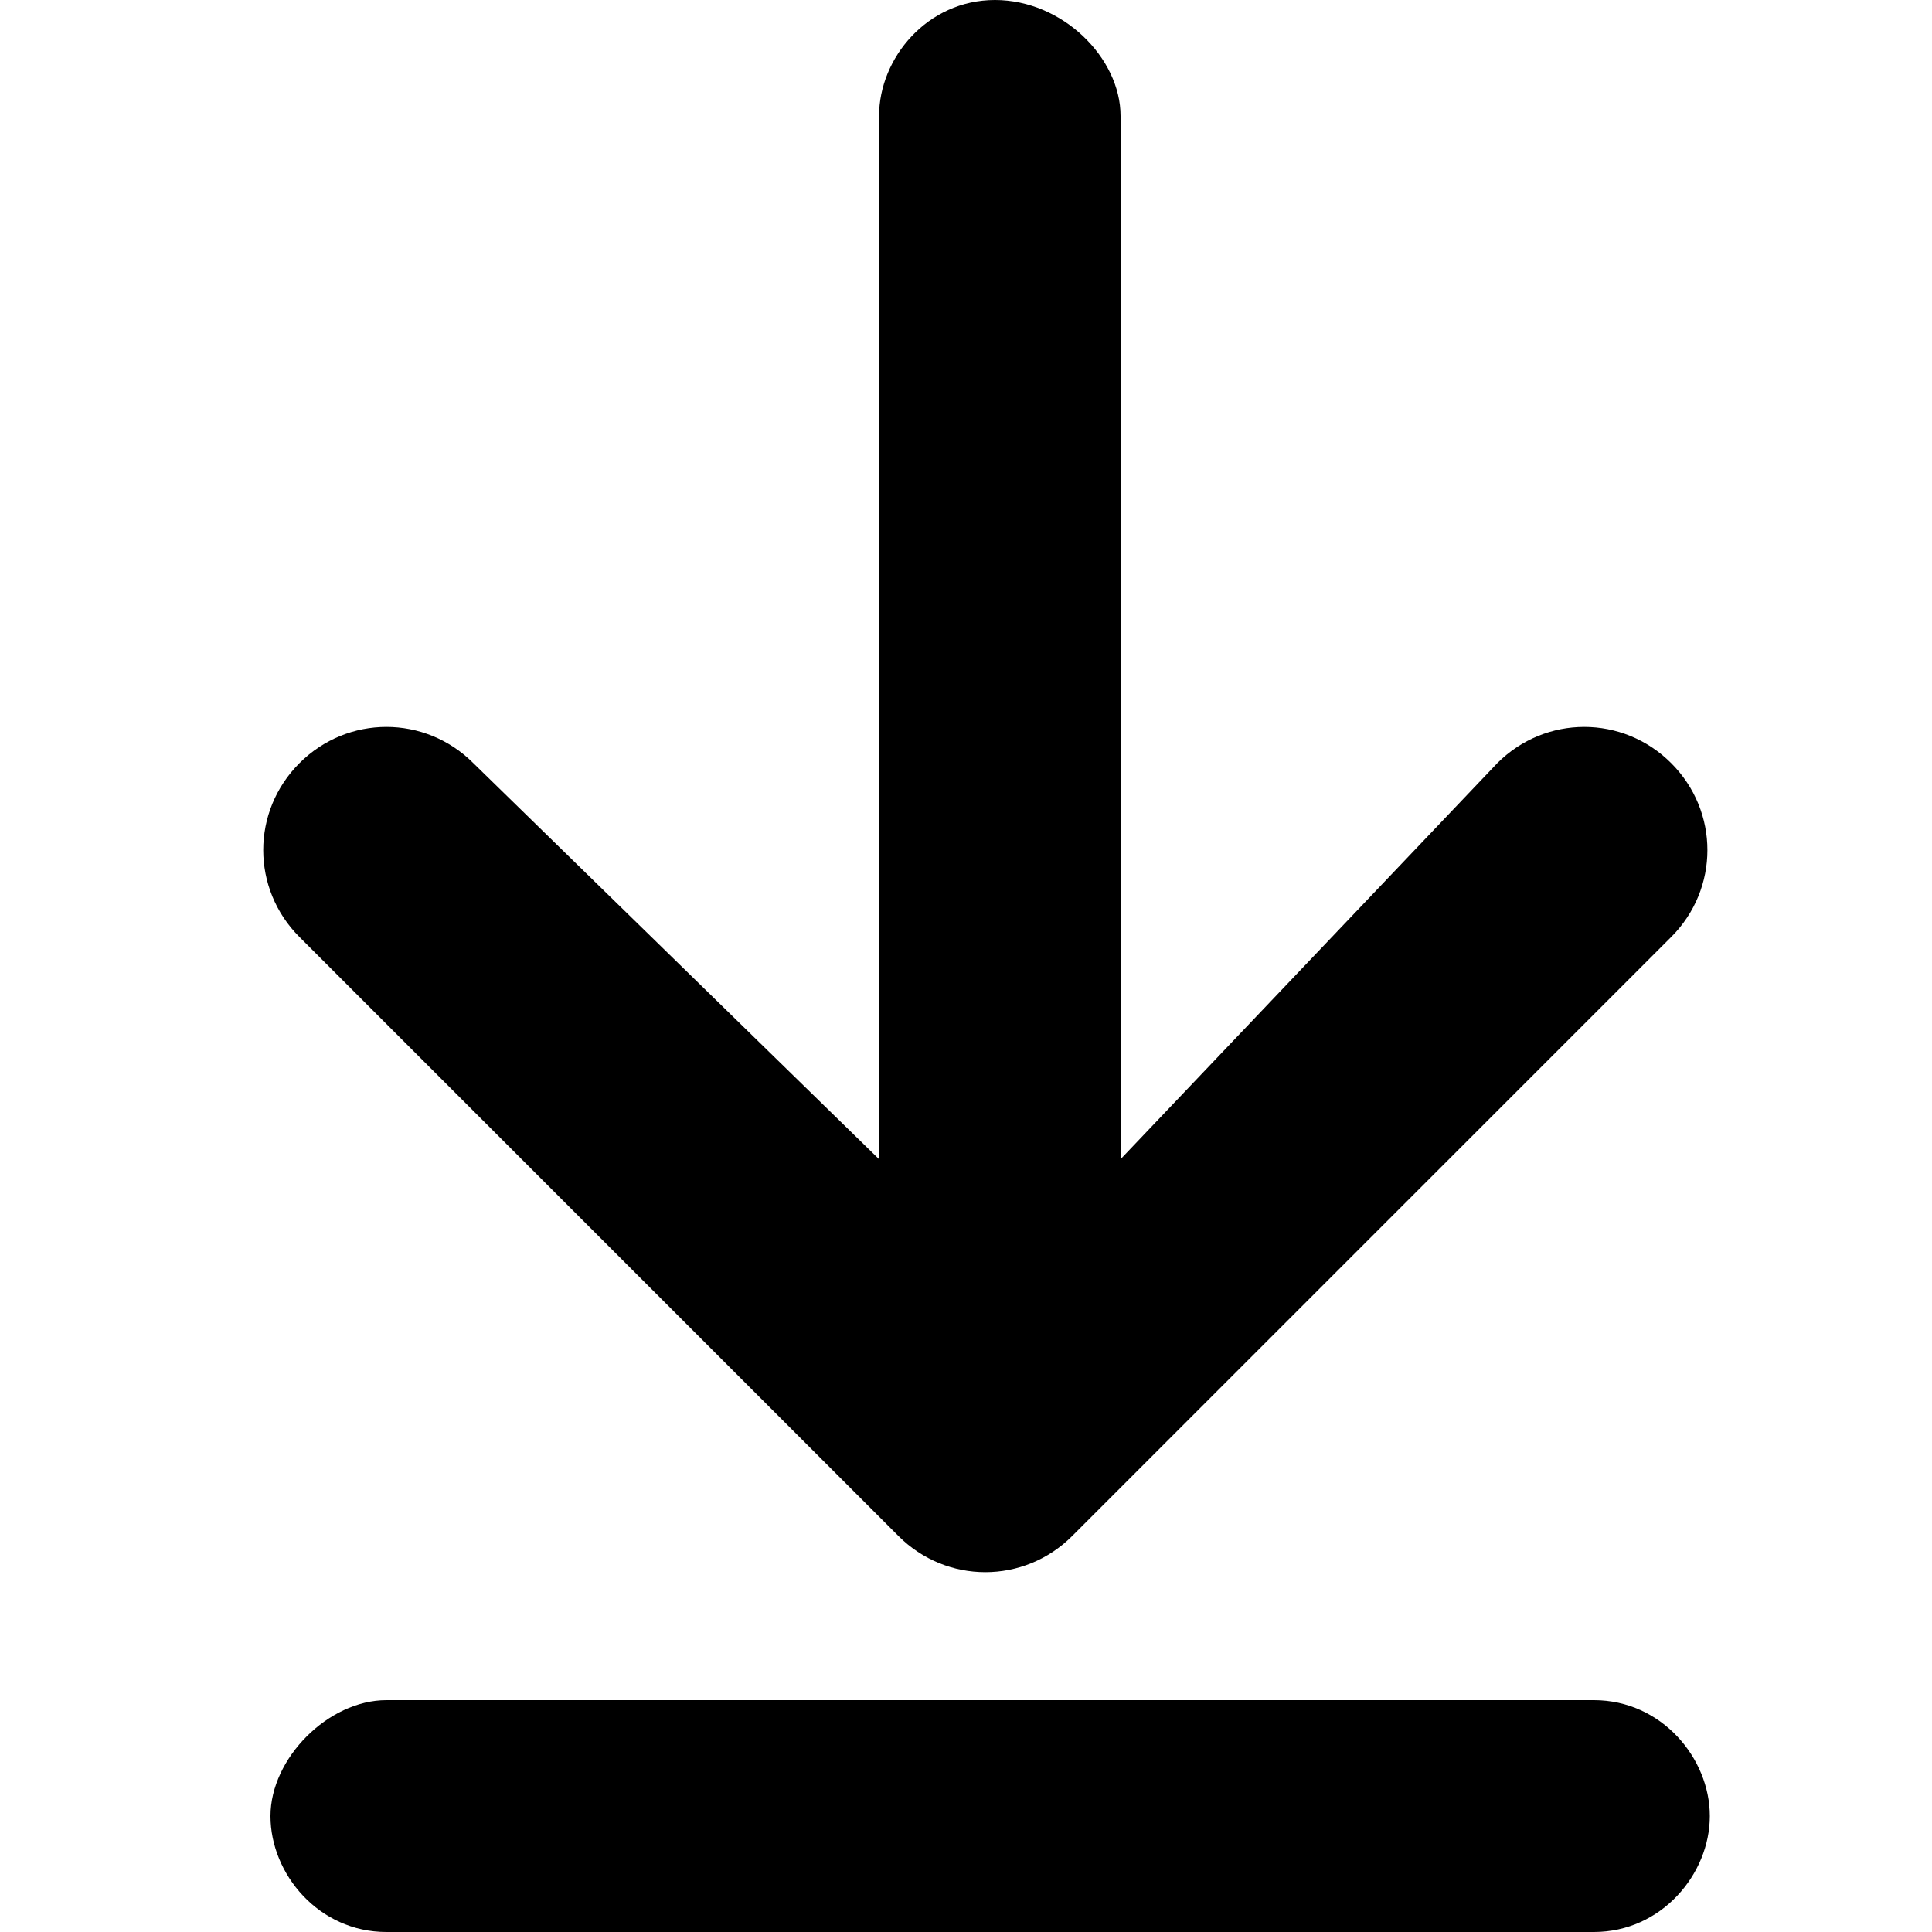
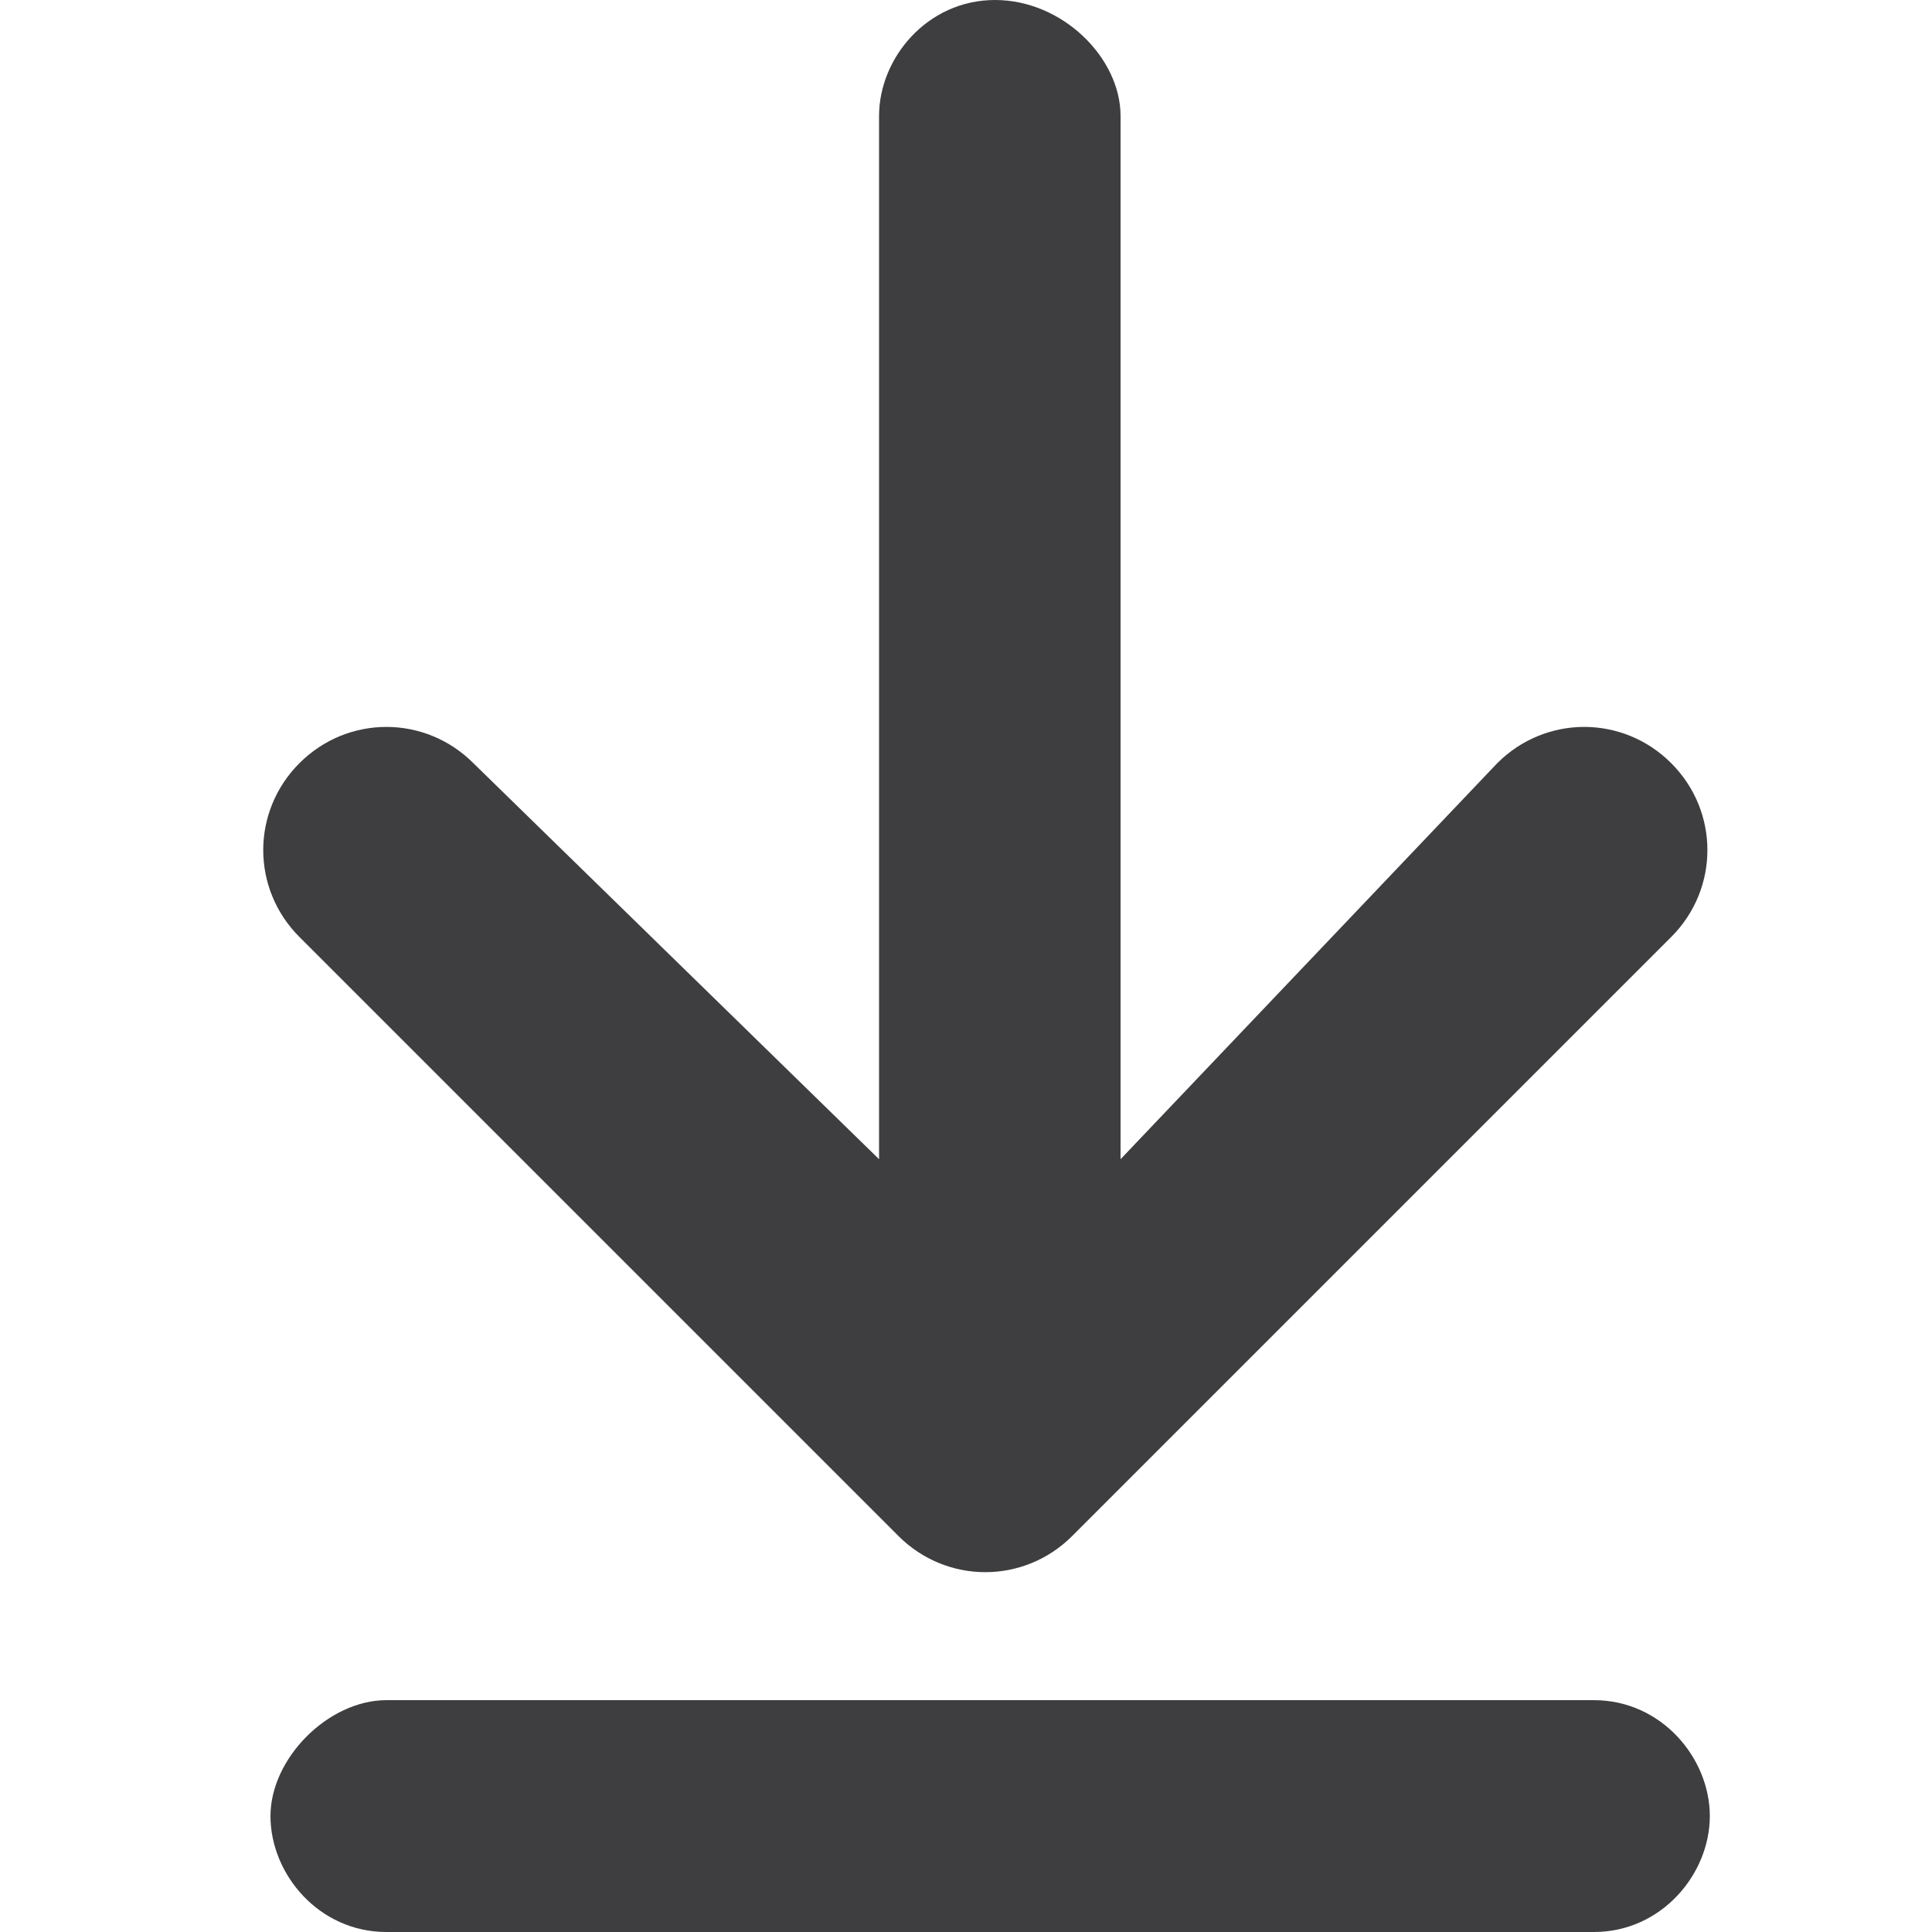
<svg xmlns="http://www.w3.org/2000/svg" viewBox="0 0 20 20">
-   <path d="M9.1 12L4.9 7.9c-.5-.5-1.3-.5-1.8 0s-.5 1.3 0 1.8l6.2 6.2c.5.5 1.3.5 1.8 0l6.2-6.2c.5-.5.5-1.3 0-1.8s-1.3-.5-1.8 0L11.6 12V1.2C11.6.6 11 0 10.3 0c-.7 0-1.2.6-1.2 1.2V12zM4 20c-.7 0-1.2-.6-1.2-1.2s.6-1.2 1.2-1.2h12.5c.7 0 1.2.6 1.2 1.2s-.5 1.2-1.2 1.2H4z" fill="context-fill #3e3d40" />
+   <path d="M9.1 12L4.9 7.9c-.5-.5-1.3-.5-1.8 0s-.5 1.3 0 1.8l6.2 6.2c.5.5 1.3.5 1.8 0l6.2-6.2c.5-.5.5-1.3 0-1.8s-1.3-.5-1.8 0L11.6 12V1.2C11.6.6 11 0 10.3 0c-.7 0-1.2.6-1.2 1.2V12zM4 20c-.7 0-1.2-.6-1.2-1.2s.6-1.2 1.2-1.2h12.5c.7 0 1.2.6 1.2 1.2s-.5 1.2-1.2 1.2H4z" fill="#3e3d40" />
</svg>
